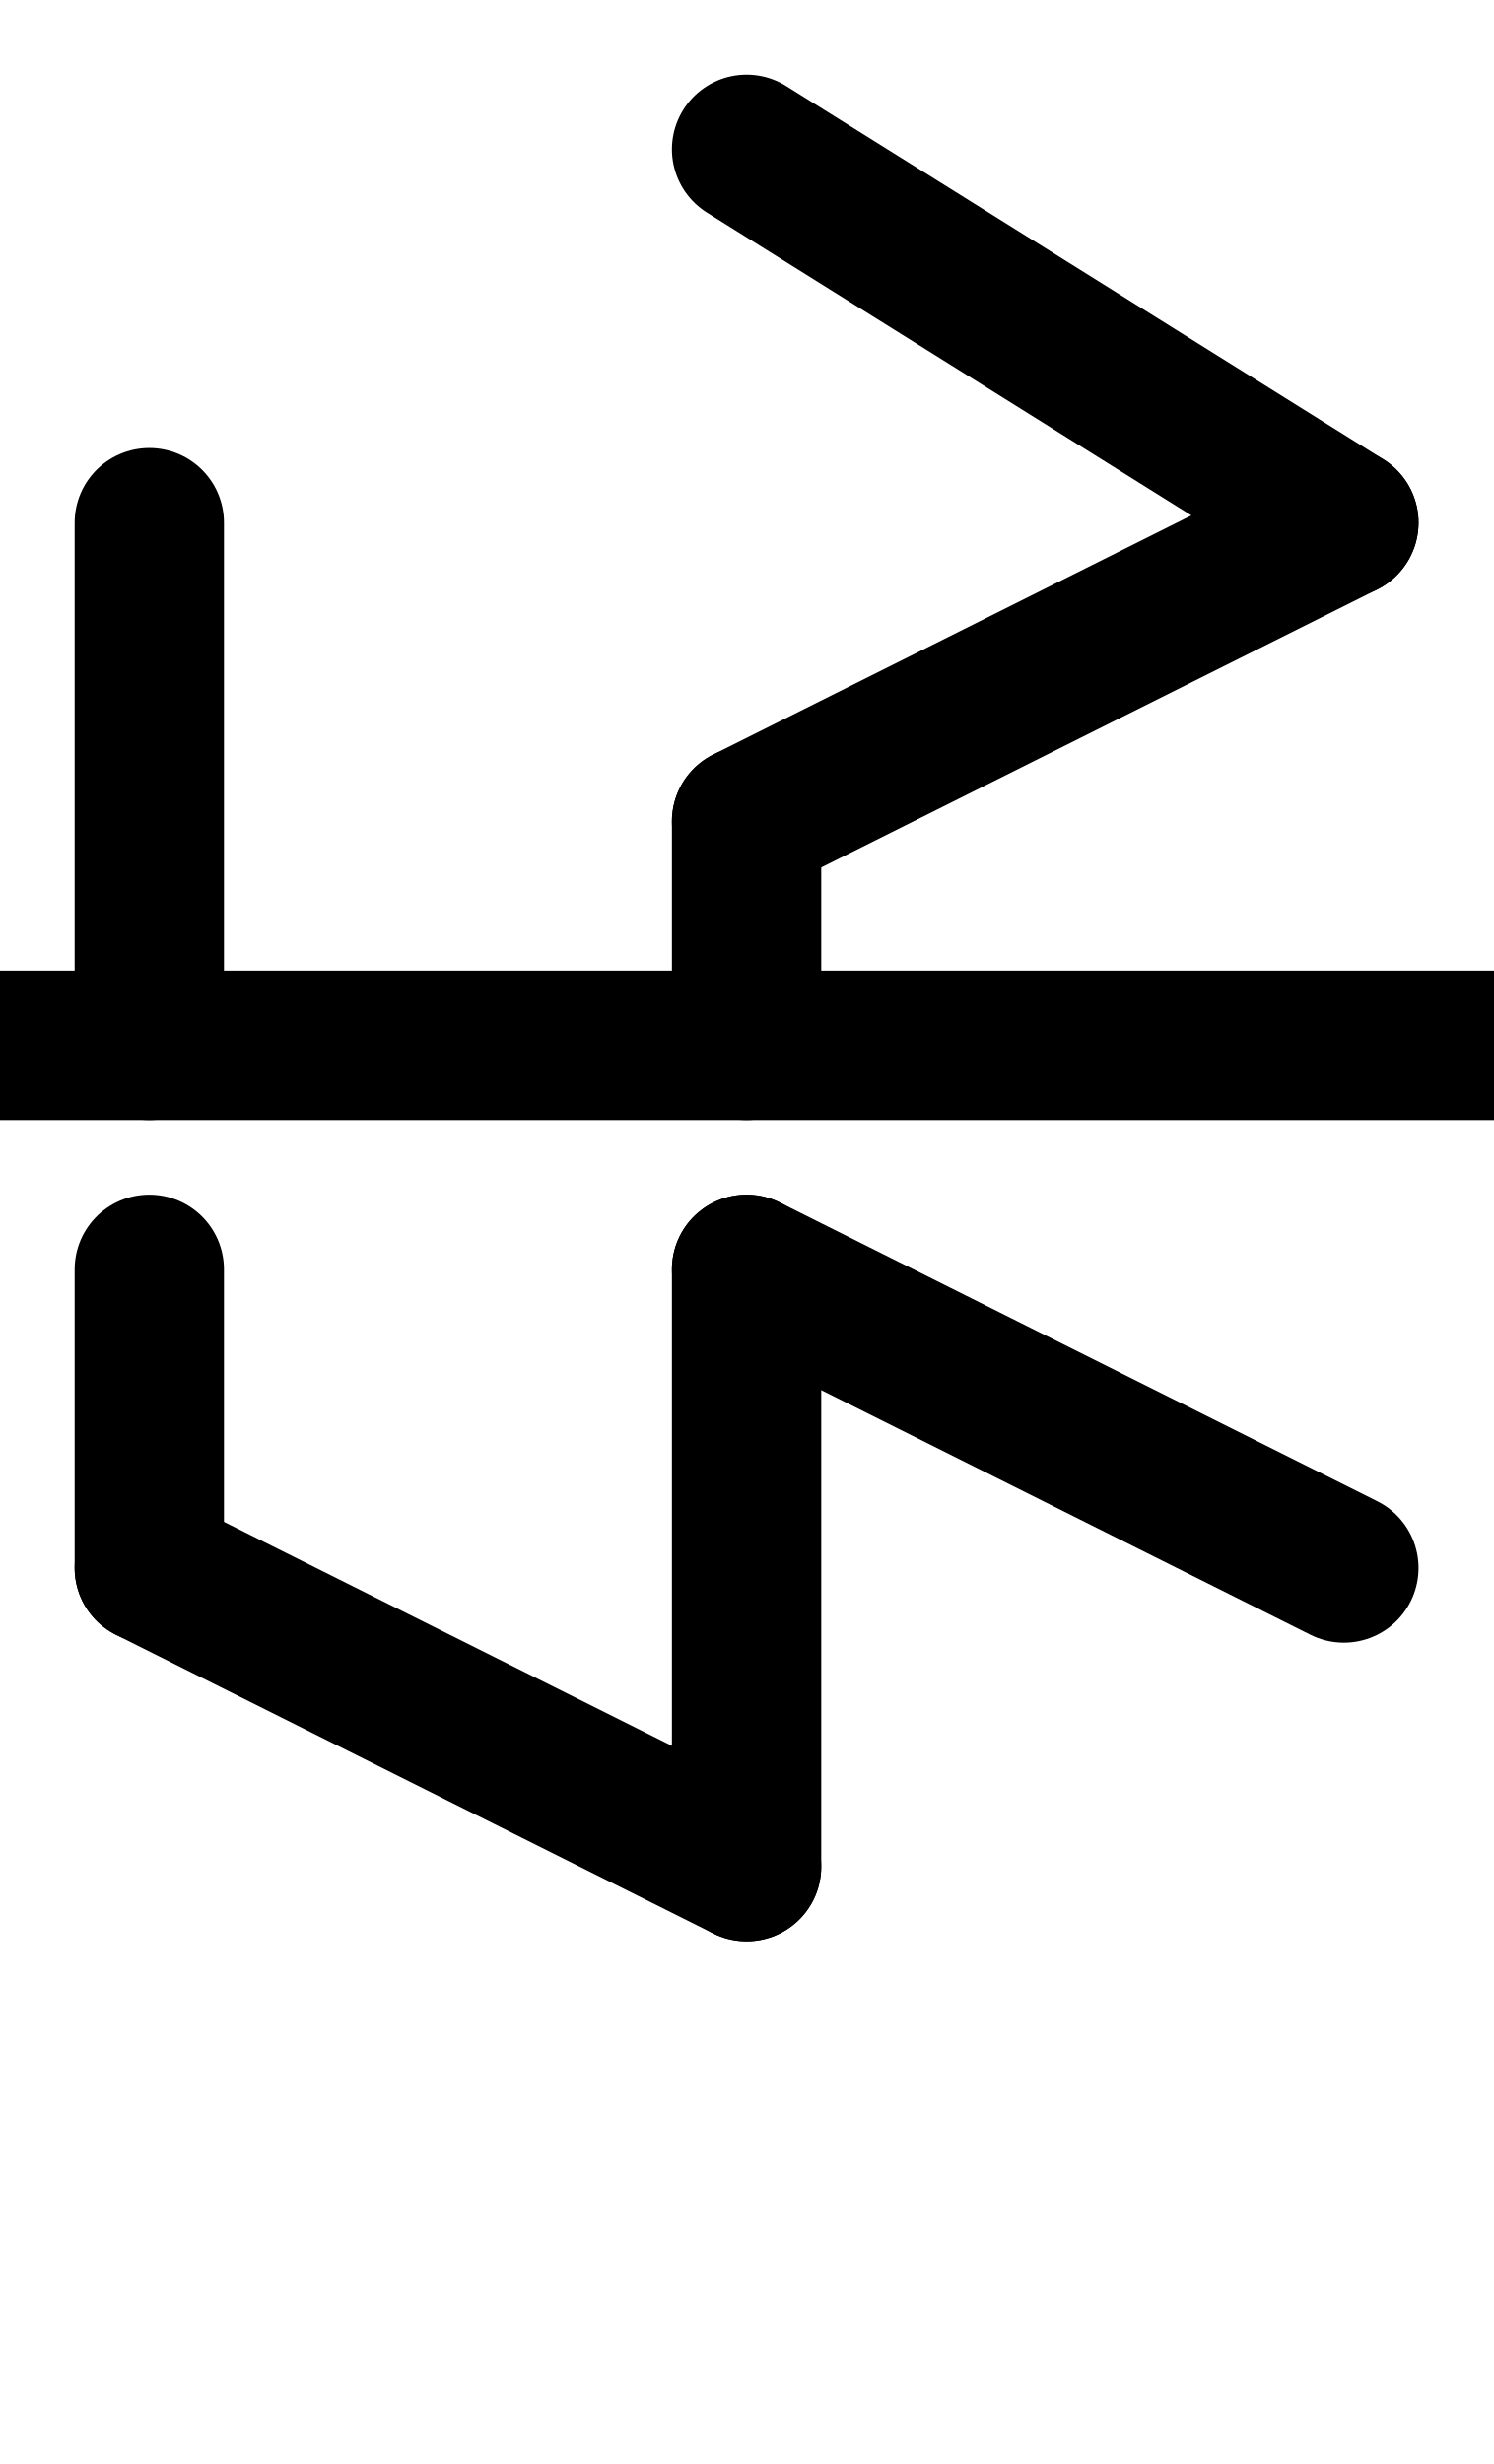
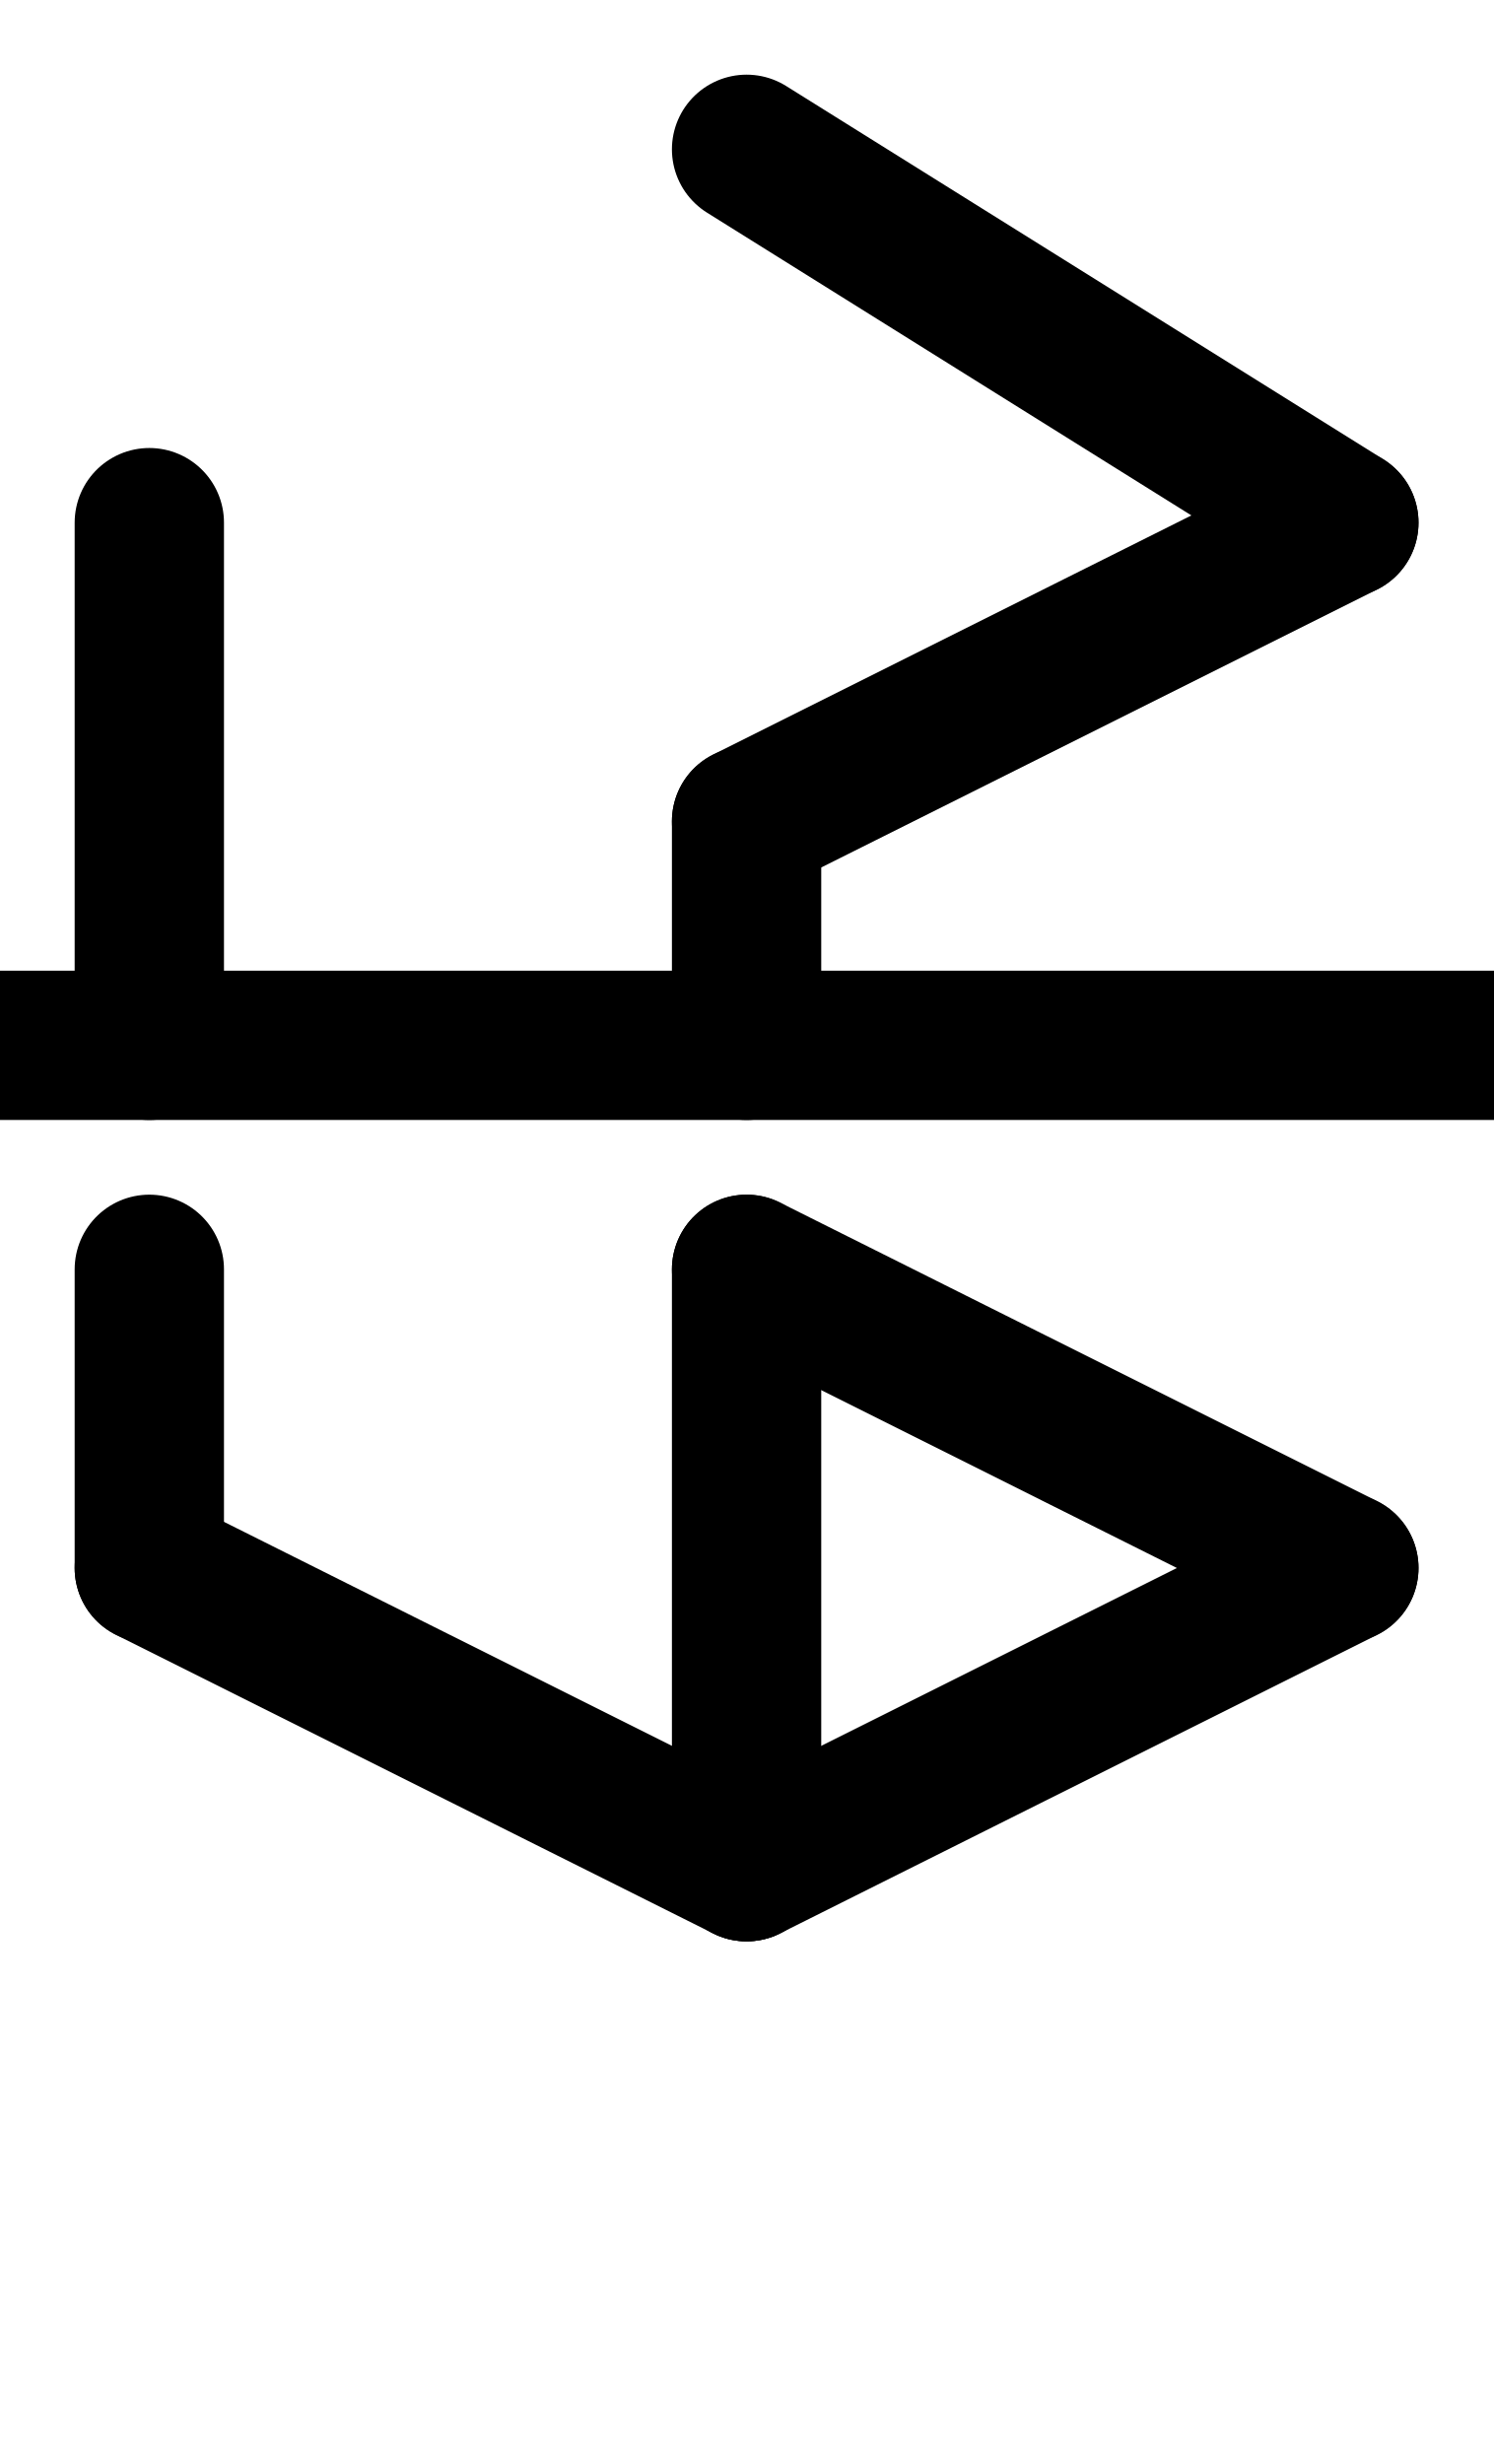
<svg xmlns="http://www.w3.org/2000/svg" viewBox="0 0 100 165">
  <g stroke-width="10" stroke="black" stroke-linecap="round">
    <line id="1" x1="50" y1="10" x2="90" y2="35" />
+     <line id="3" x1="50" y1="125" x2="90" y2="105" />
    <line id="4" x1="10" y1="105" x2="50" y2="125" />
    <line id="5" x1="10" y1="105" x2="10" y2="85" />
    <line id="5b" x1="10" y1="35" x2="10" y2="70" />
    <line id="8" x1="50" y1="55" x2="90" y2="35" />
    <line id="7b" x1="50" y1="55" x2="50" y2="70" />
    <line id="9" x1="50" y1="85" x2="90" y2="105" />
    <line id="10" x1="50" y1="85" x2="50" y2="125" />
    <line id="13" x1="0" y1="70" x2="100" y2="70" />
  </g>
</svg>
